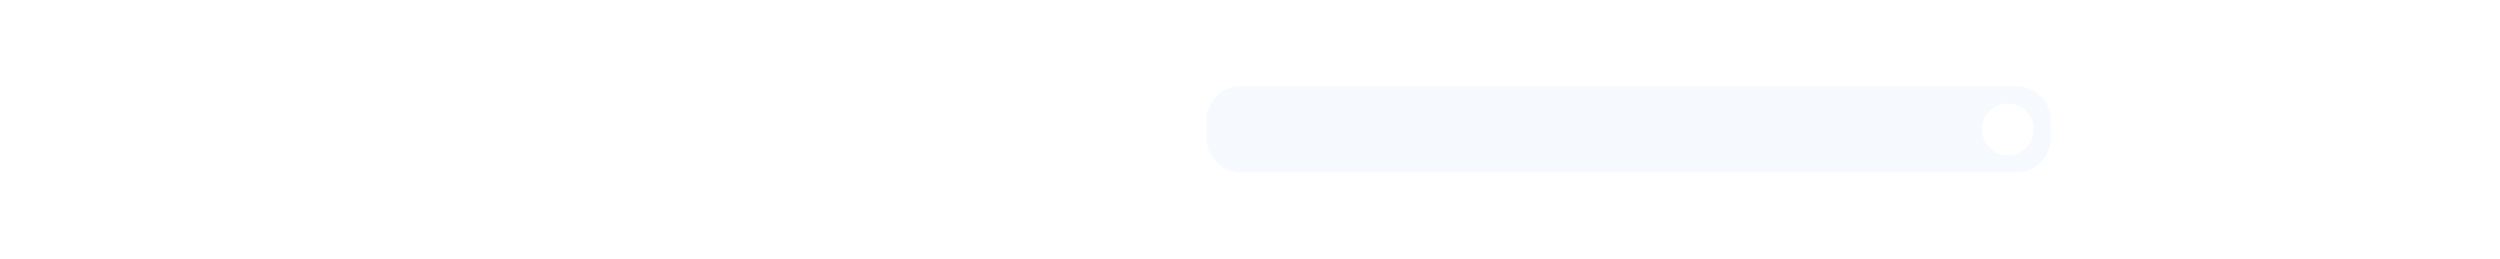
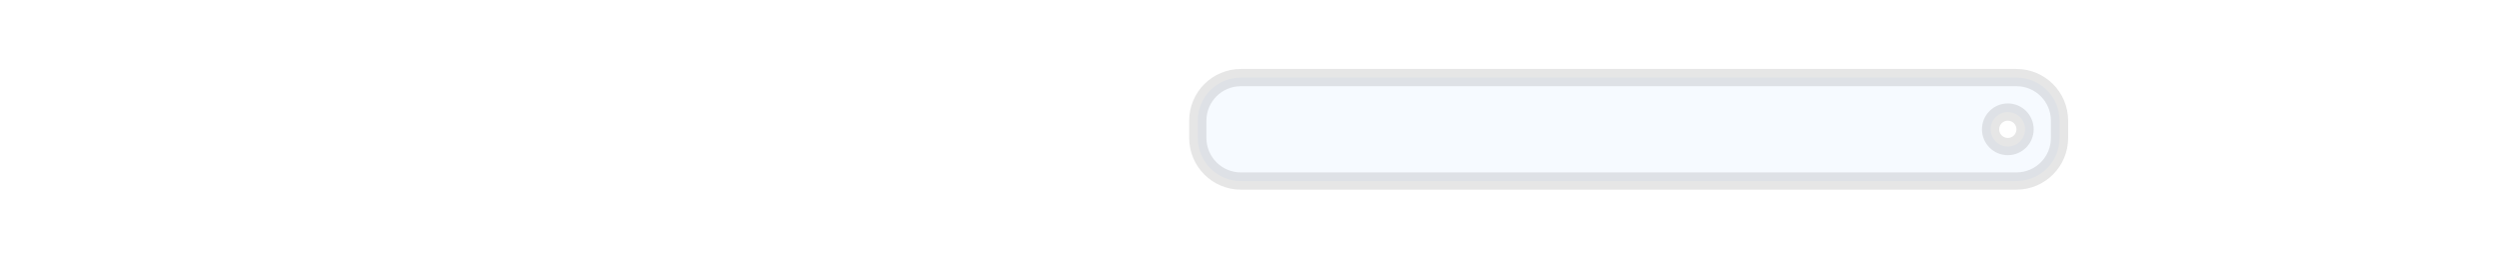
<svg xmlns="http://www.w3.org/2000/svg" width="145" height="15" viewBox="0 0 145 15">
-   <path fill="#F6FAFF" fill-rule="evenodd" d="M117,5 C118.105,5 119,5.895 119,7 L119,8 C119,9.105 118.105,10 117,10 L72,10 C70.895,10 70,9.105 70,8 L70,7 C70,5.895 70.895,5 72,5 L117,5 Z M116.5,6 C115.672,6 115,6.672 115,7.5 C115,8.328 115.672,9 116.5,9 C117.328,9 118,8.328 118,7.5 C118,6.672 117.328,6 116.5,6 Z" />
+   <path fill="#F6FAFF" fill-rule="evenodd" stroke="#000" stroke-opacity=".1" d="M117,4.5 C118.381,4.5 119.5,5.619 119.5,7 L119.5,8 C119.5,9.381 118.381,10.5 117,10.5 L72,10.5 C70.619,10.5 69.5,9.381 69.5,8 L69.5,7 C69.5,5.619 70.619,4.5 72,4.5 L117,4.5 Z M116.5,6.5 C115.948,6.5 115.5,6.948 115.5,7.5 C115.5,8.052 115.948,8.5 116.5,8.5 C117.052,8.5 117.5,8.052 117.5,7.5 C117.5,6.948 117.052,6.5 116.5,6.5 Z" />
</svg>
